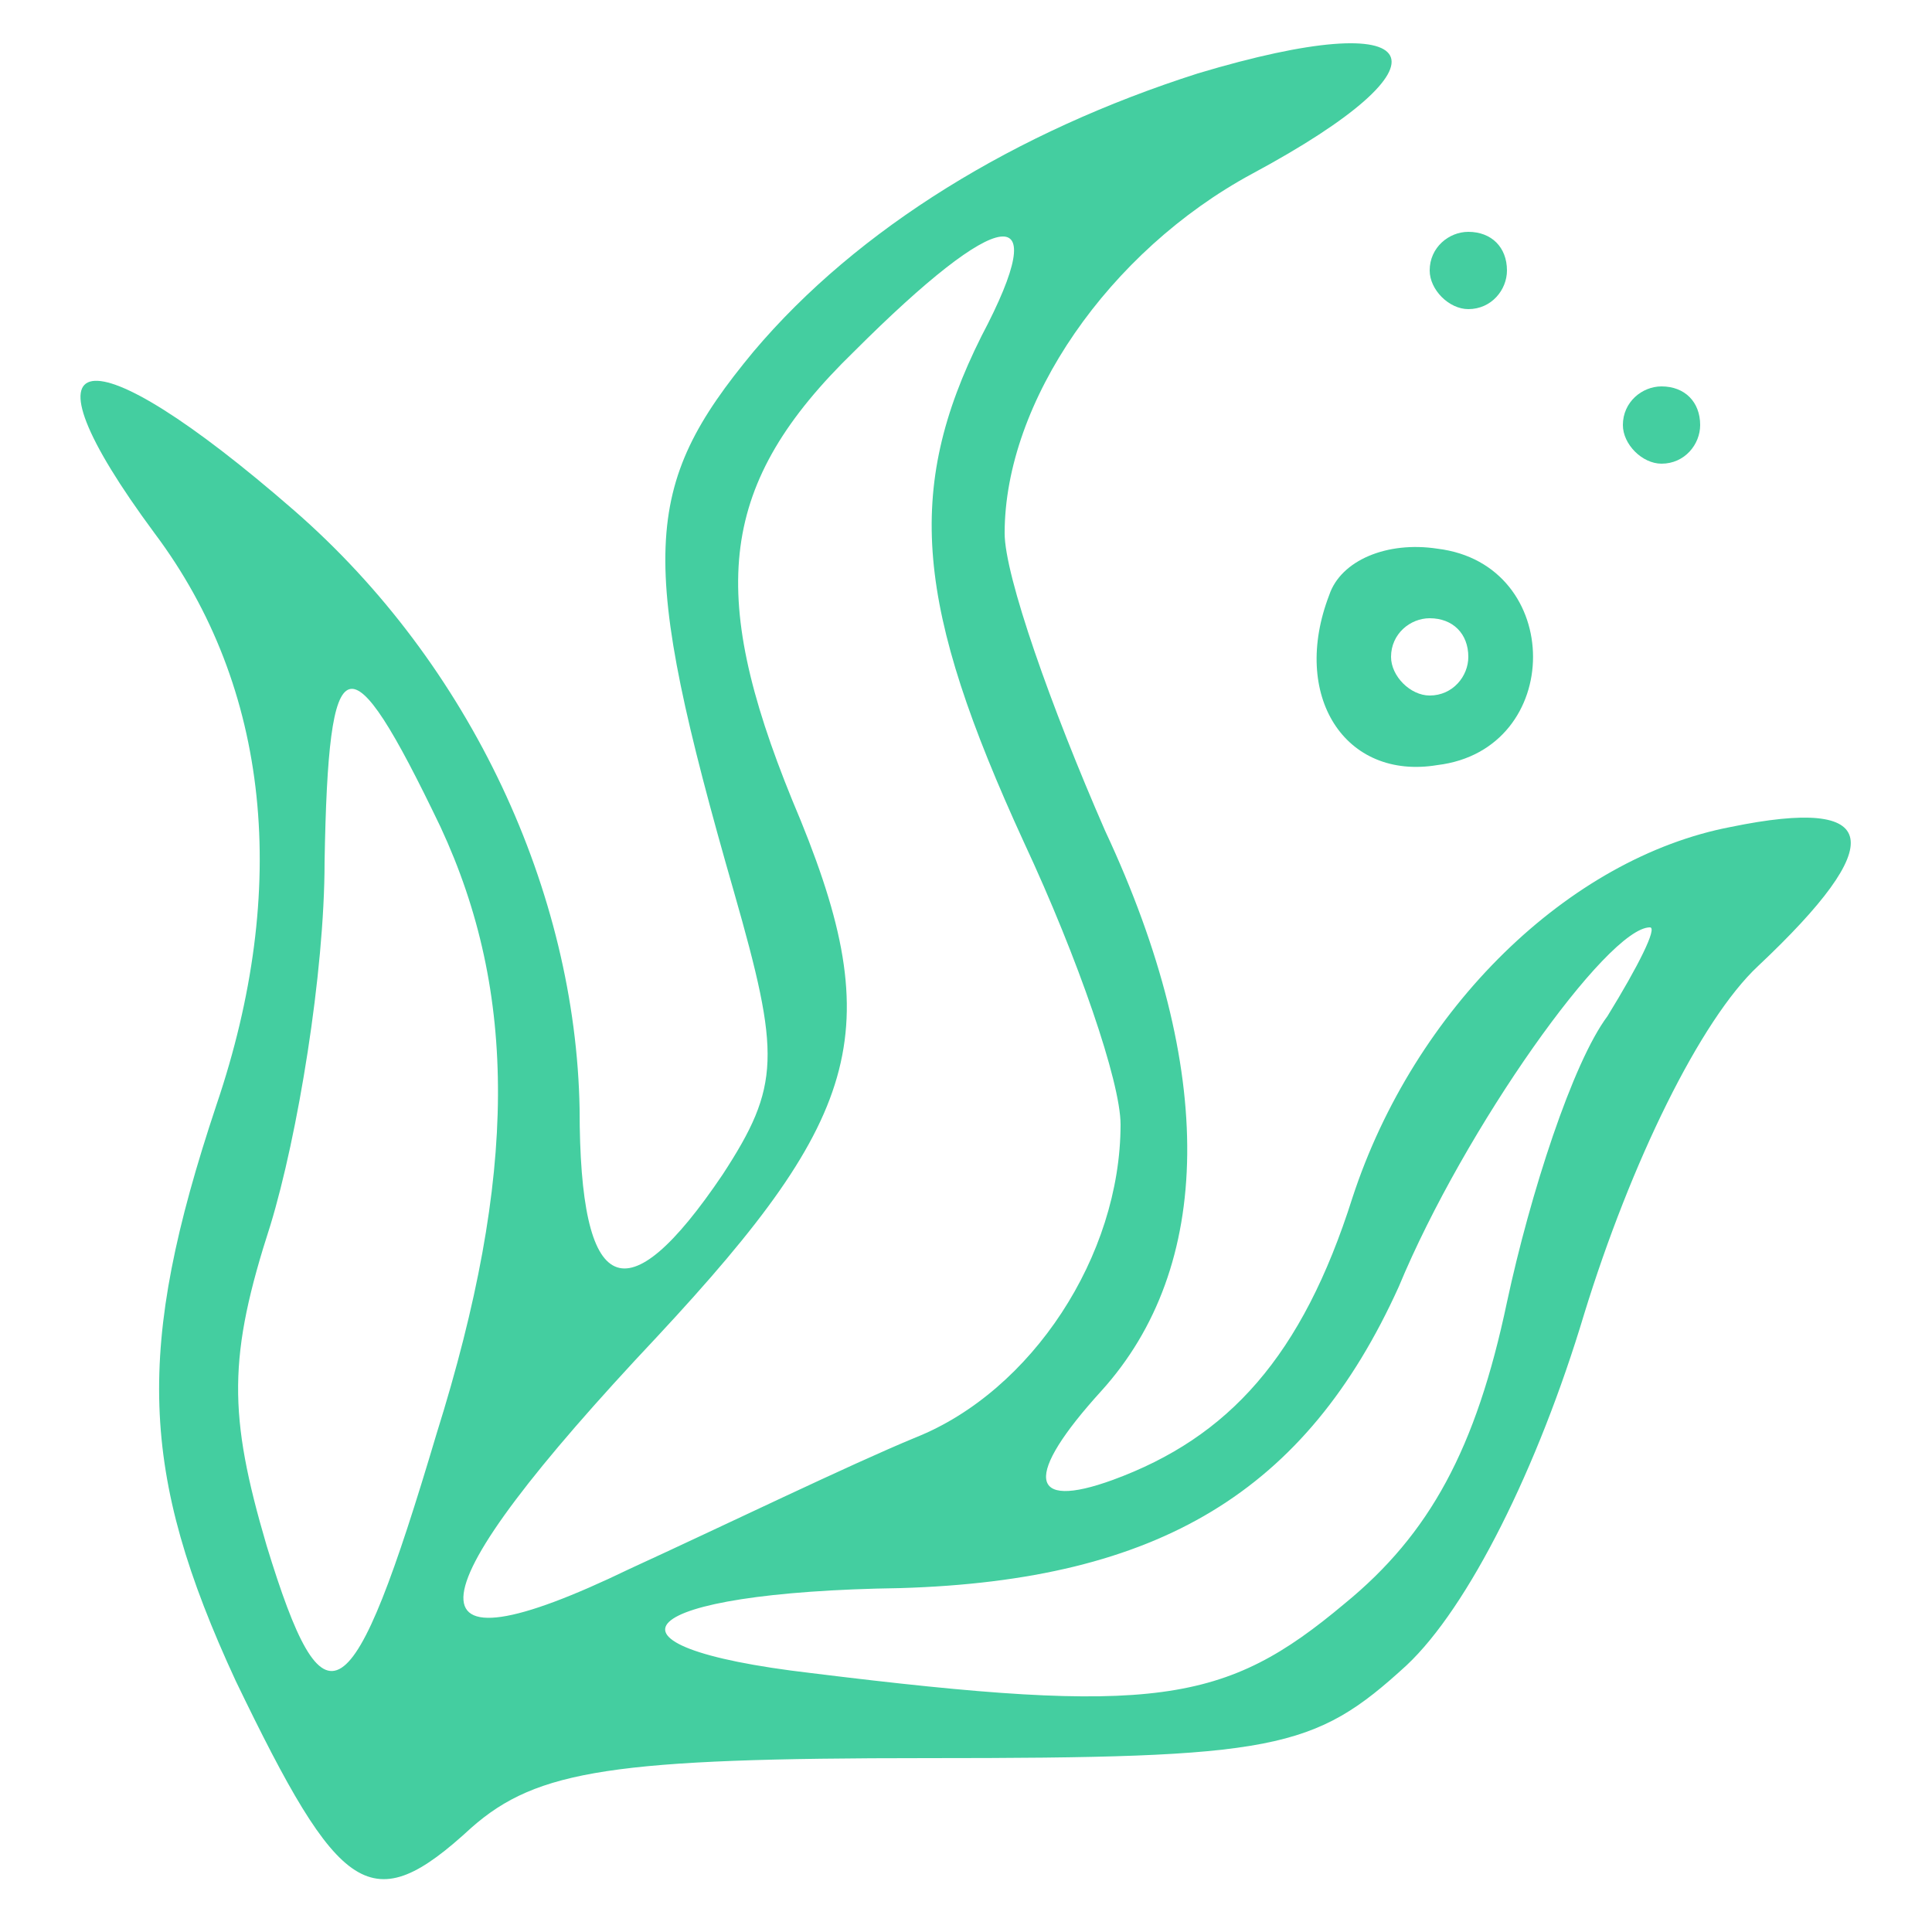
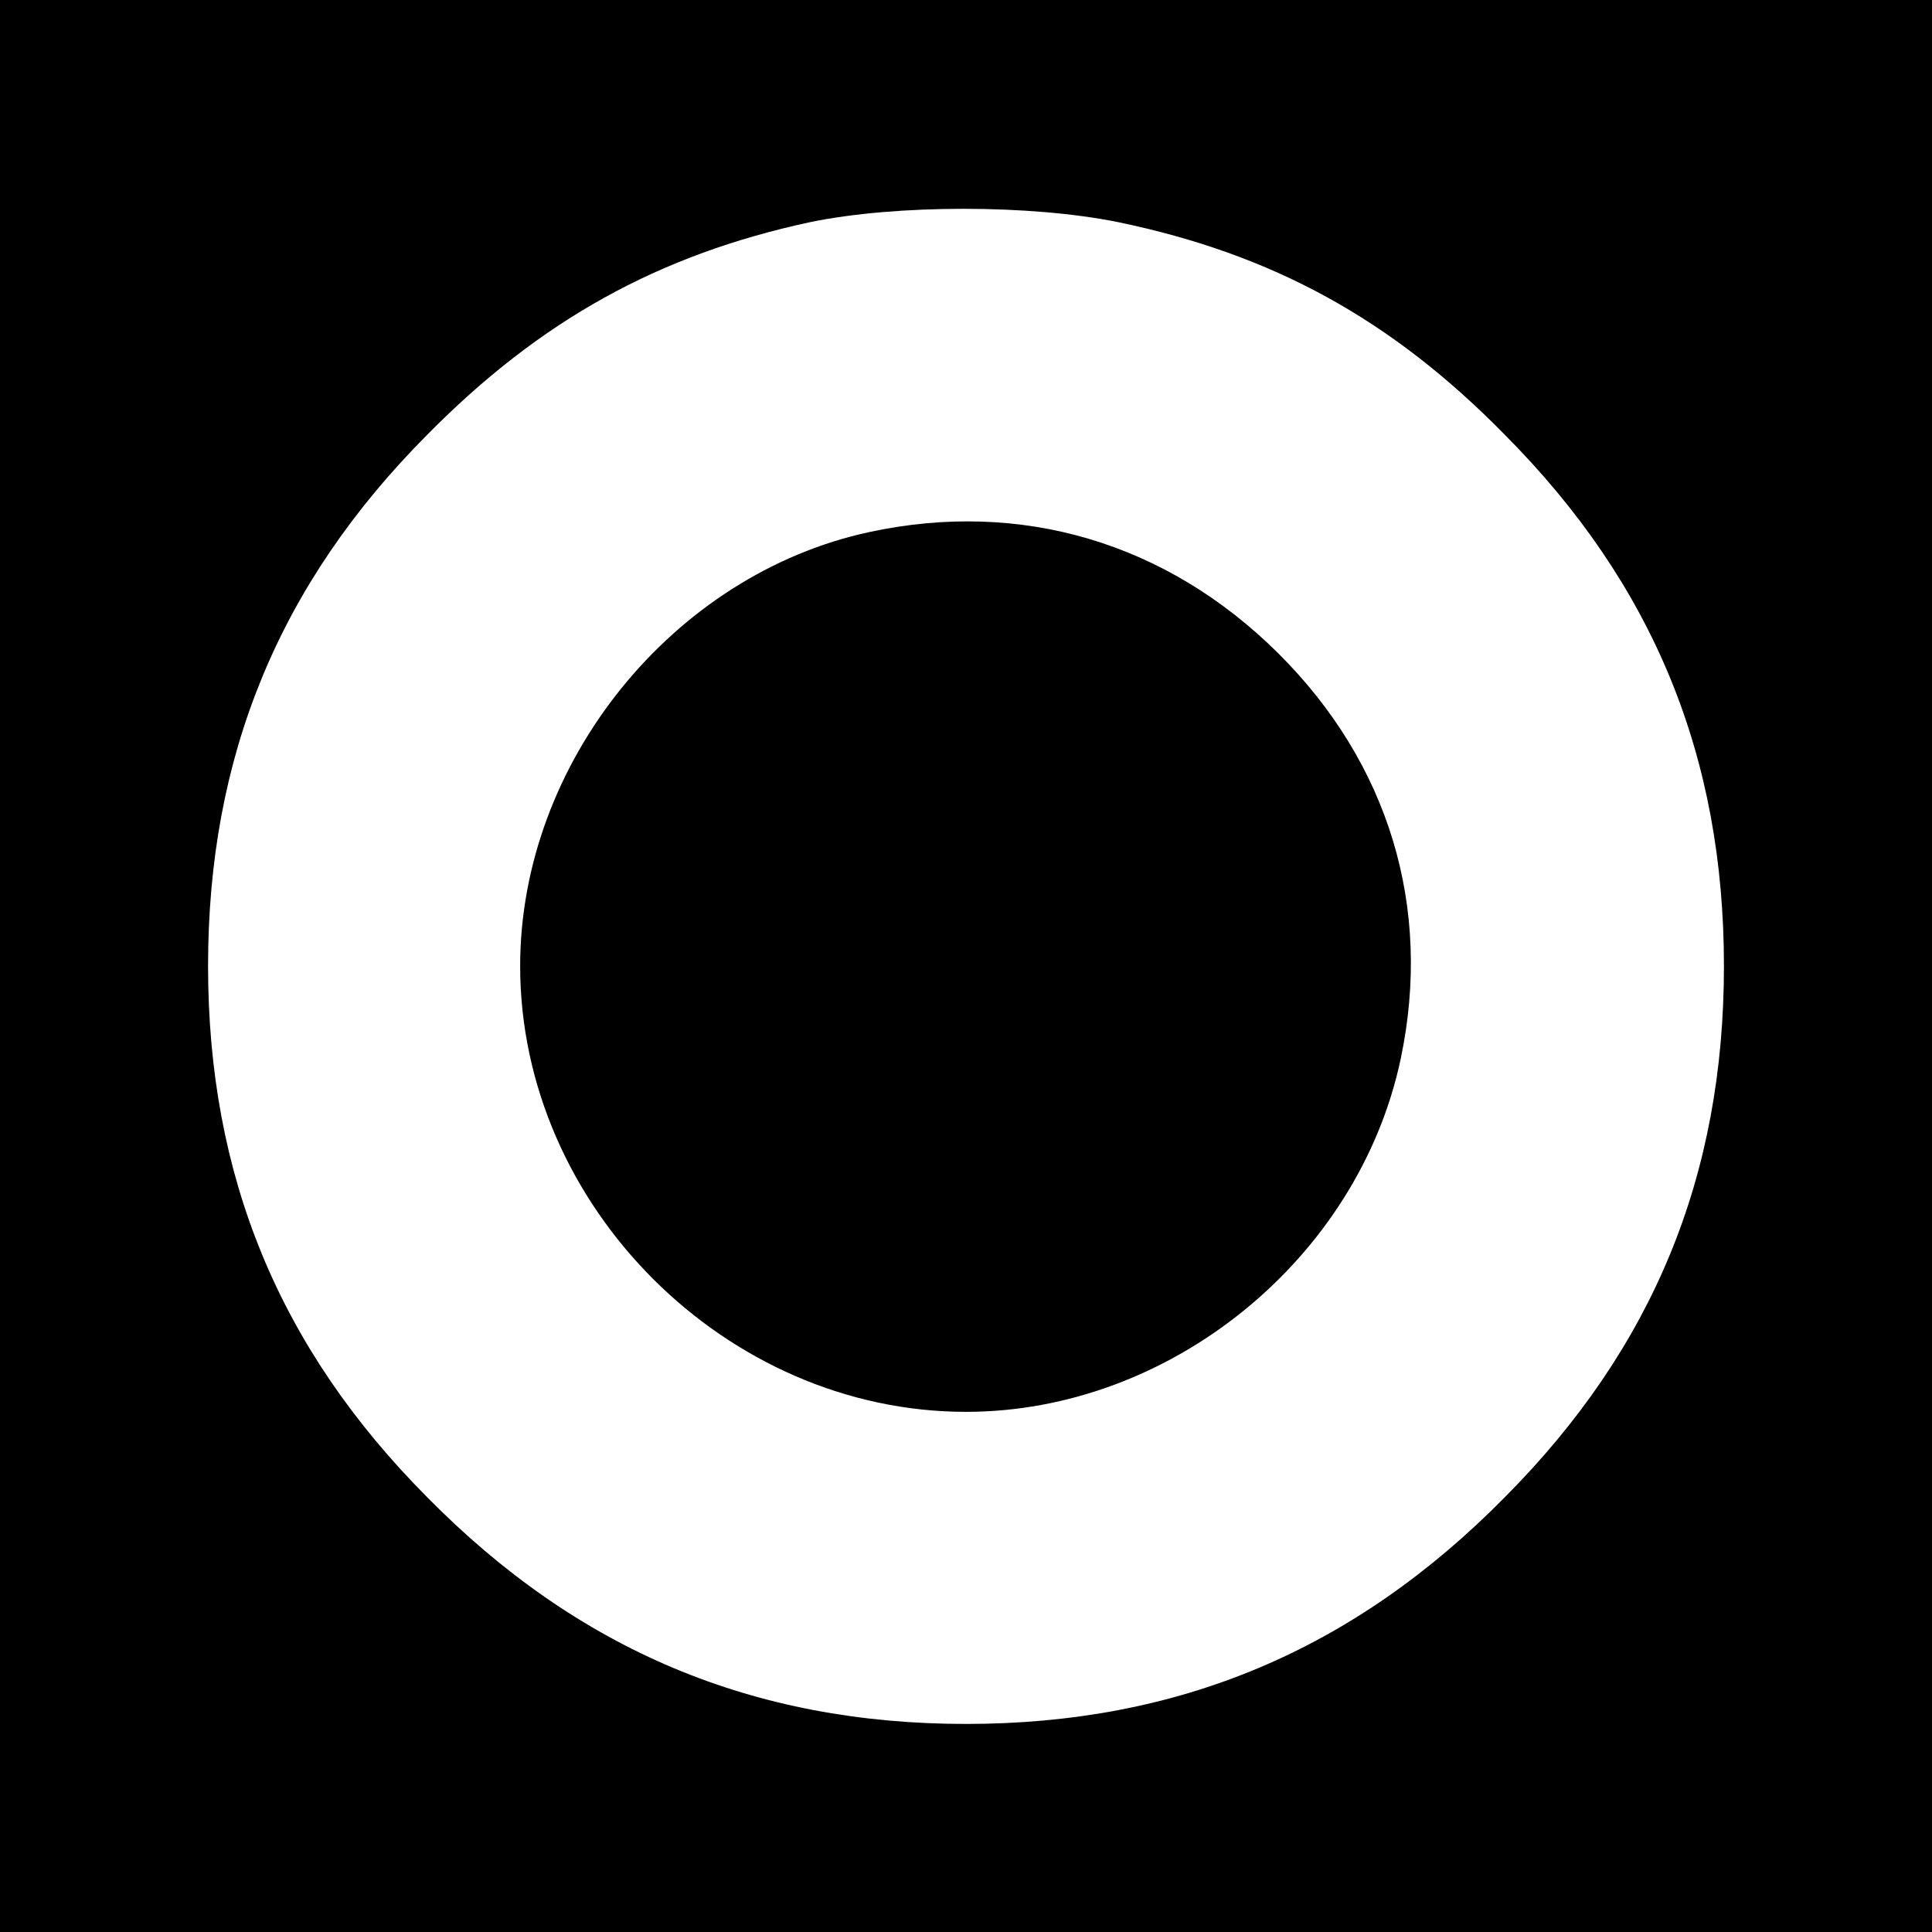
- <svg xmlns="http://www.w3.org/2000/svg" version="1.0" width="50pt" height="50pt" viewBox="0 0 50 50" preserveAspectRatio="xMidYMid meet">
-   <g transform="translate(0,50) scale(0.1,-0.1)" fill="#44cea0" stroke="none">
-     <path d="M310 481 c-47 -15 -88 -40 -115 -72 -29 -35 -30 -53 -5 -140 12 -42 12 -50 -3 -73 -25 -37 -37 -32 -37 17 -1 56 -28 115 -74 155 -54 47 -73 44 -36 -6 30 -40 35 -92 16 -148 -21 -63 -20 -95 5 -149 27 -56 35 -62 61 -38 17 15 37 18 118 18 90 0 100 2 124 24 16 15 34 51 46 91 12 39 30 76 45 90 34 32 32 44 -7 36 -42 -8 -82 -47 -98 -96 -13 -41 -32 -62 -62 -73 -22 -8 -23 1 -3 23 29 32 30 83 1 145 -14 32 -26 66 -26 77 0 34 27 73 64 93 54 29 46 44 -14 26z m-56 -68 c-20 -40 -17 -70 11 -131 14 -30 25 -62 25 -73 0 -34 -23 -69 -53 -81 -17 -7 -50 -23 -74 -34 -60 -29 -57 -8 7 60 54 58 60 80 35 139 -22 54 -19 82 16 116 38 38 52 40 33 4z m-140 -127 c20 -43 20 -90 -1 -157 -22 -74 -29 -78 -44 -29 -10 34 -10 49 1 83 7 23 14 65 14 94 1 57 6 59 30 9z m302 -49 c-9 -12 -20 -46 -26 -74 -8 -38 -20 -60 -42 -78 -31 -26 -49 -29 -138 -18 -60 7 -46 21 23 22 67 2 105 25 129 78 17 41 54 93 65 93 2 0 -3 -10 -11 -23z" />
-     <path d="M370 430 c0 -5 5 -10 10 -10 6 0 10 5 10 10 0 6 -4 10 -10 10 -5 0 -10 -4 -10 -10z" />
-     <path d="M420 390 c0 -5 5 -10 10 -10 6 0 10 5 10 10 0 6 -4 10 -10 10 -5 0 -10 -4 -10 -10z" />
-     <path d="M344 346 c-10 -26 4 -48 28 -44 33 4 33 52 0 56 -13 2 -25 -3 -28 -12z m36 -16 c0 -5 -4 -10 -10 -10 -5 0 -10 5 -10 10 0 6 5 10 10 10 6 0 10 -4 10 -10z" />
+ <svg xmlns="http://www.w3.org/2000/svg" version="1.0" width="260pt" height="260pt" viewBox="0 0 260 260" preserveAspectRatio="xMidYMid meet">
+   <g transform="translate(0,260) scale(0.1,-0.1)" fill="#000000" stroke="none">
+     <path d="M0 1300 l0 -1300 1300 0 1300 0 0 1300 0 1300 -1300 0 -1300 0 0 -1300z m1505 1001 c207 -43 367 -130 520 -286 200 -201 295 -433 295 -715 0 -282 -95 -514 -295 -715 -203 -206 -439 -305 -725 -305 -286 0 -522 99 -725 305 -200 201 -295 433 -295 715 0 282 95 514 295 715 152 154 311 242 515 286 116 24 297 24 415 0z" />
+     <path d="M1170 1884 c-265 -57 -470 -311 -470 -584 0 -323 277 -600 600 -600 275 0 528 206 585 475 43 204 -16 398 -165 546 -150 149 -346 207 -550 163z" />
  </g>
</svg>
